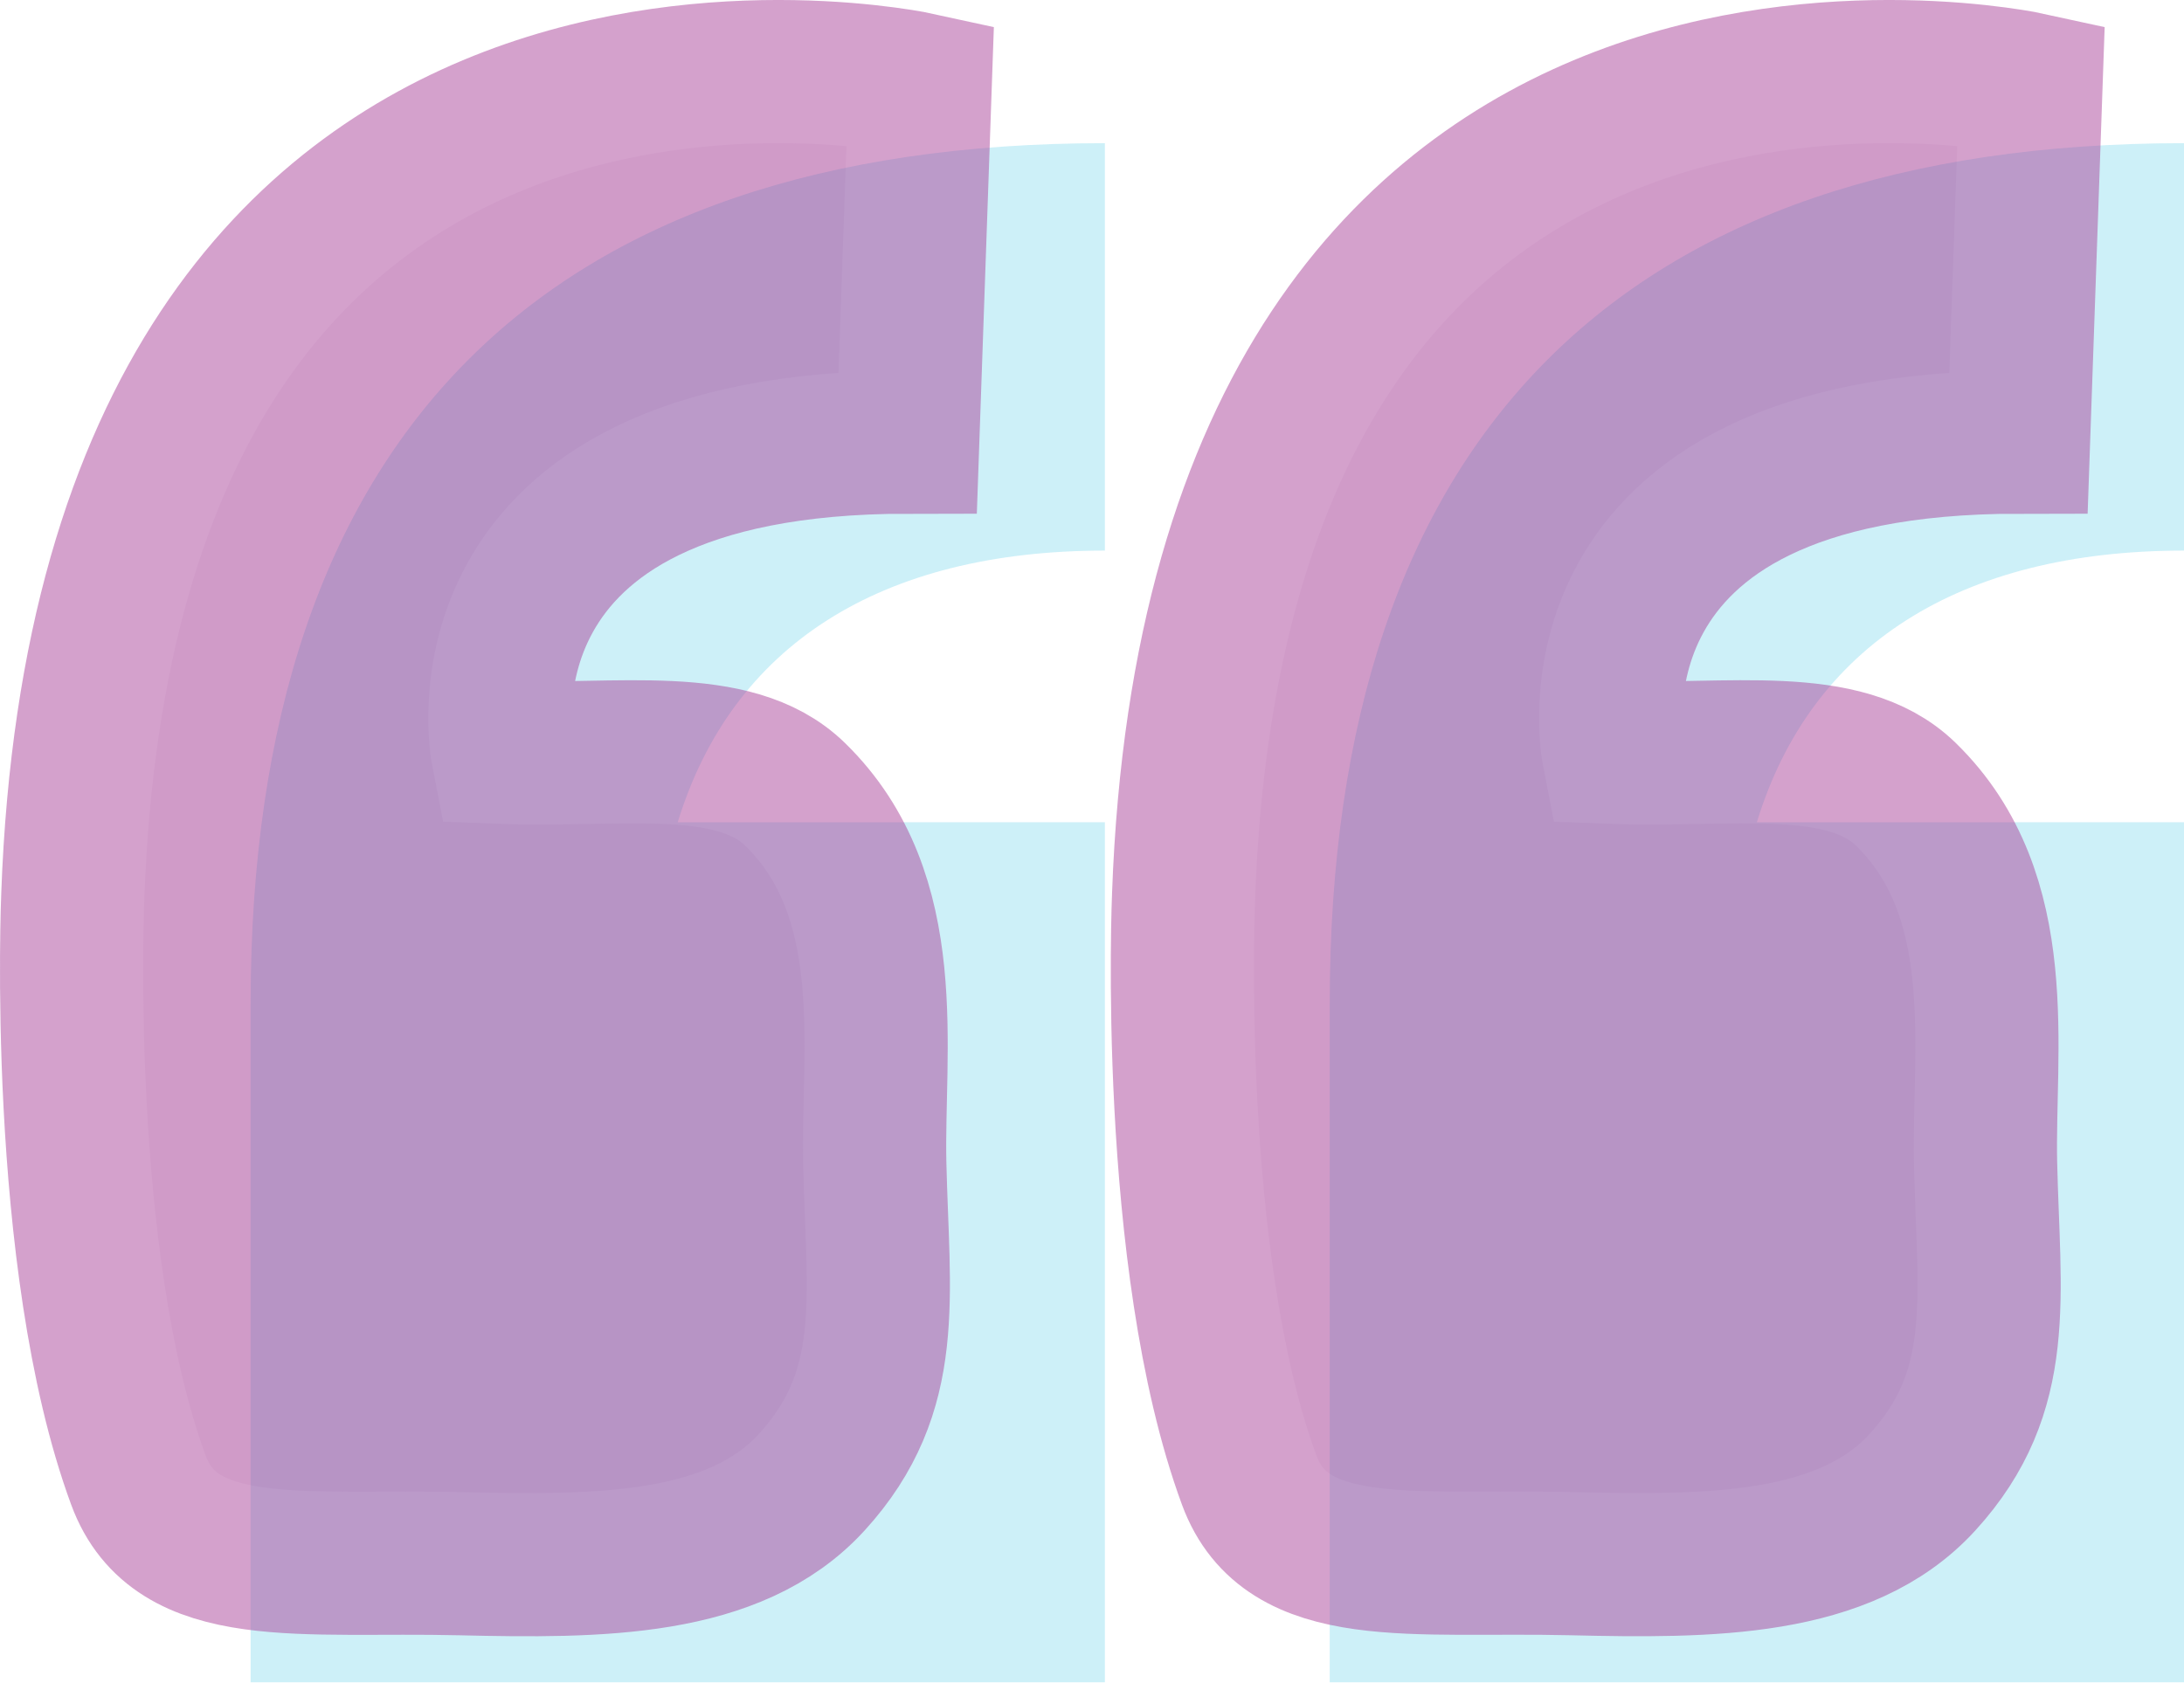
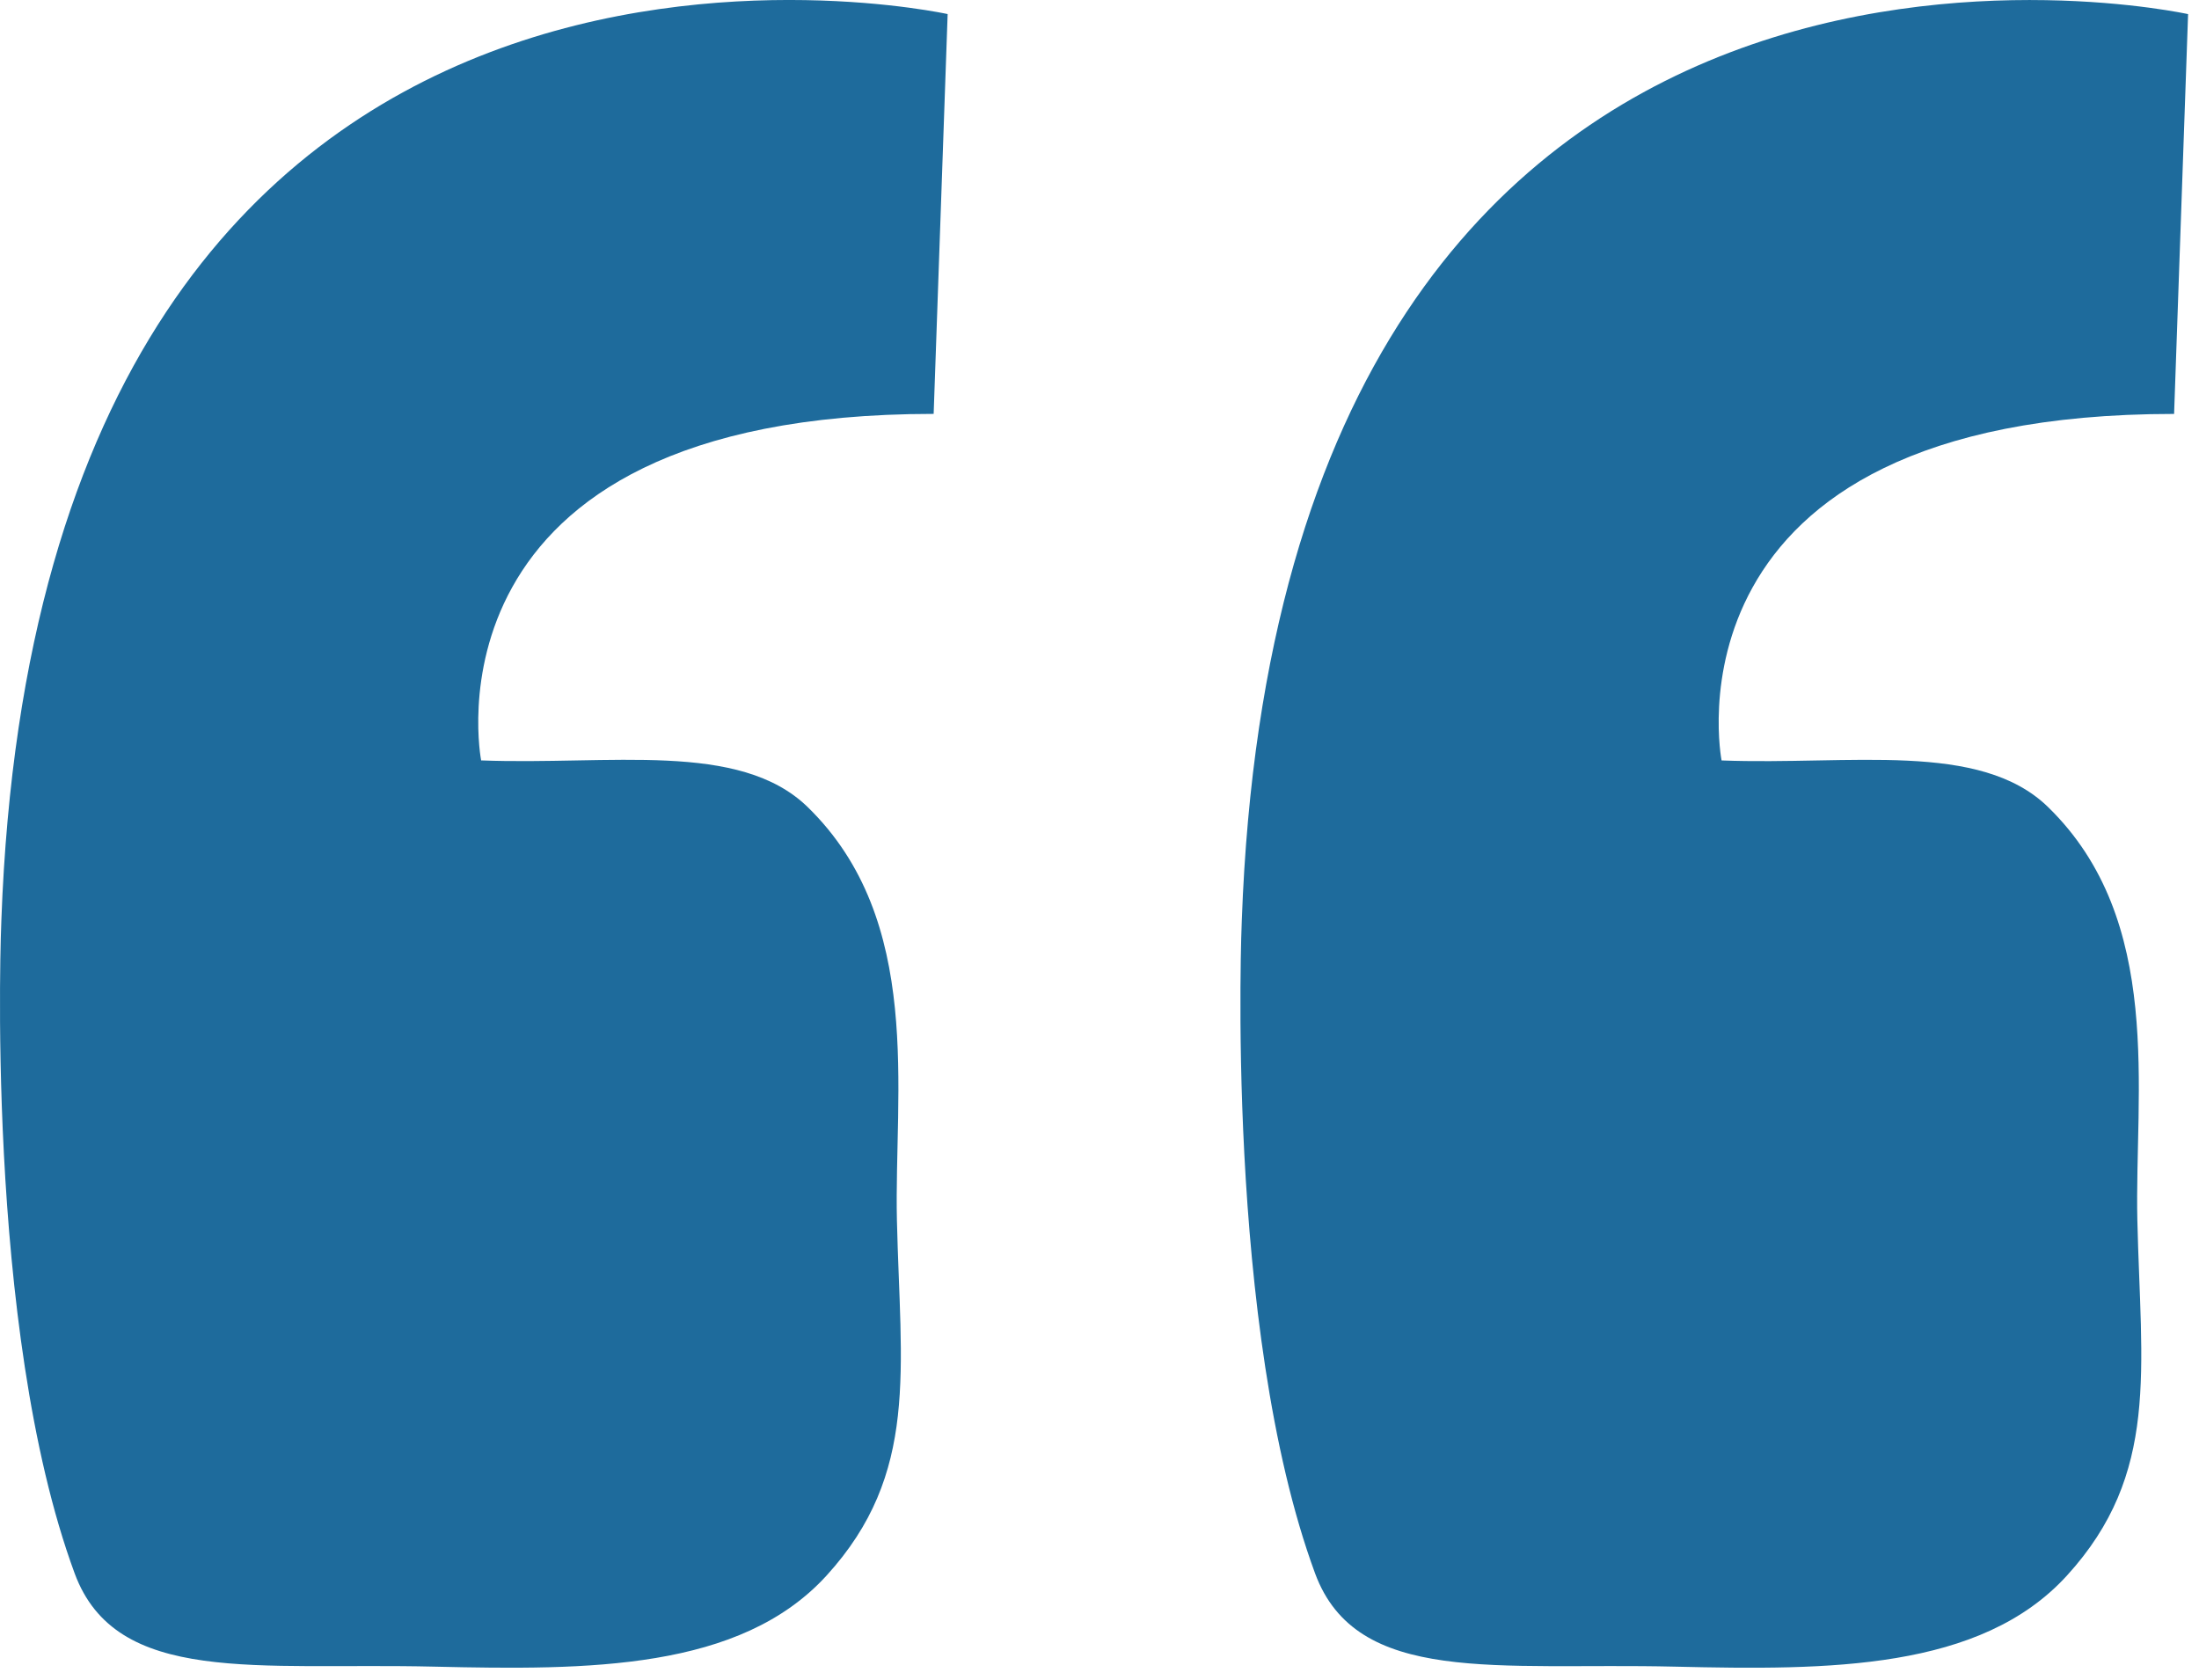
- <svg xmlns="http://www.w3.org/2000/svg" width="61px" height="47px" viewBox="0 0 61 47" version="1.1">
+ <svg xmlns="http://www.w3.org/2000/svg" width="55px" height="42px" viewBox="0 0 55 42" version="1.1">
  <defs />
  <g id="Featured-Case-studies" stroke="none" stroke-width="1" fill="none" fill-rule="evenodd">
-     <g id="Work/C4NewsLS-Copy" transform="translate(-199, -3573)">
-       <g id="Group-16" transform="translate(200, 3575)">
-         <g id="Quote-mark" transform="translate(1, 0)">
-           <g id="Group-2">
-             <path d="M5,45 L28.86,45 L28.86,20.971 L16.93,20.971 C18.437,16.038 22.581,13.382 28.86,13.382 L28.86,2 C13.163,2 5,10.221 5,26.029 L5,45 Z M35.14,45 L59,45 L59,20.971 L47.07,20.971 C48.577,16.038 52.721,13.382 59,13.382 L59,2 C43.302,2 35.14,10.221 35.14,26.029 L35.14,45 Z" id="“" fill="#56CCE7" opacity="0.3" />
-             <path d="M0.034,23.019 C0.034,23.019 -0.406,33.186 1.867,39.352 C2.906,42.169 6.44,41.581 10.867,41.686 C14.719,41.776 18.512,41.777 20.673,39.408 C22.998,36.857 22.519,34.259 22.433,30.517 C22.36,27.324 23.117,23.025 20.201,20.186 C18.492,18.522 15.251,19.143 12.034,19.019 C12.034,19.019 10.337,10.352 23.352,10.352 L23.702,0.352 C23.702,0.352 1.034,-4.648 0.034,23.019 Z M54.377,10.352 L54.727,0.352 C54.727,0.352 32.059,-4.648 31.059,23.019 C31.059,23.019 30.618,33.185 32.892,39.352 C33.931,42.168 37.465,41.581 41.892,41.685 C45.743,41.776 49.537,41.776 51.697,39.407 C54.023,36.857 53.544,34.259 53.458,30.517 C53.385,27.324 54.142,23.025 51.225,20.185 C49.517,18.522 46.276,19.142 43.059,19.019 C43.059,19.019 41.362,10.352 54.377,10.352 Z" id="Combined-Shape" stroke="#A9439A" stroke-width="4" stroke-linecap="round" fill="#A13791" opacity="0.5" />
+     <g id="Work/PenguinLS" transform="translate(-205, -10678)" fill="#1E6B9C">
+       <g id="Group-16" transform="translate(203, 10674)">
+         <g id="Quote-mark" transform="translate(0, 2)">
+           <g id="Group-2" transform="translate(2, 2)">
+             <path d="M0.034,23.019 C1.034,-4.648 23.702,0.352 23.702,0.352 L23.352,10.352 C10.337,10.352 12.034,19.019 12.034,19.019 C15.251,19.143 18.492,18.522 20.201,20.186 C23.117,23.025 22.36,27.324 22.433,30.517 C22.519,34.259 22.998,36.857 20.673,39.408 C18.512,41.777 14.719,41.776 10.867,41.686 C6.44,41.581 2.906,42.169 1.867,39.352 C-0.406,33.186 0.034,23.019 0.034,23.019 Z M54.377,10.353 C41.362,10.353 43.059,19.02 43.059,19.02 C46.276,19.143 49.517,18.523 51.225,20.186 C54.142,23.026 53.385,27.325 53.458,30.518 C53.544,34.26 54.023,36.858 51.697,39.408 C49.537,41.777 45.743,41.777 41.892,41.686 C37.465,41.582 33.931,42.169 32.892,39.353 C30.618,33.186 31.059,23.02 31.059,23.02 C32.059,-4.647 54.727,0.353 54.727,0.353 L54.377,10.353 Z" id="Combined-Shape" />
          </g>
        </g>
      </g>
    </g>
  </g>
</svg>
